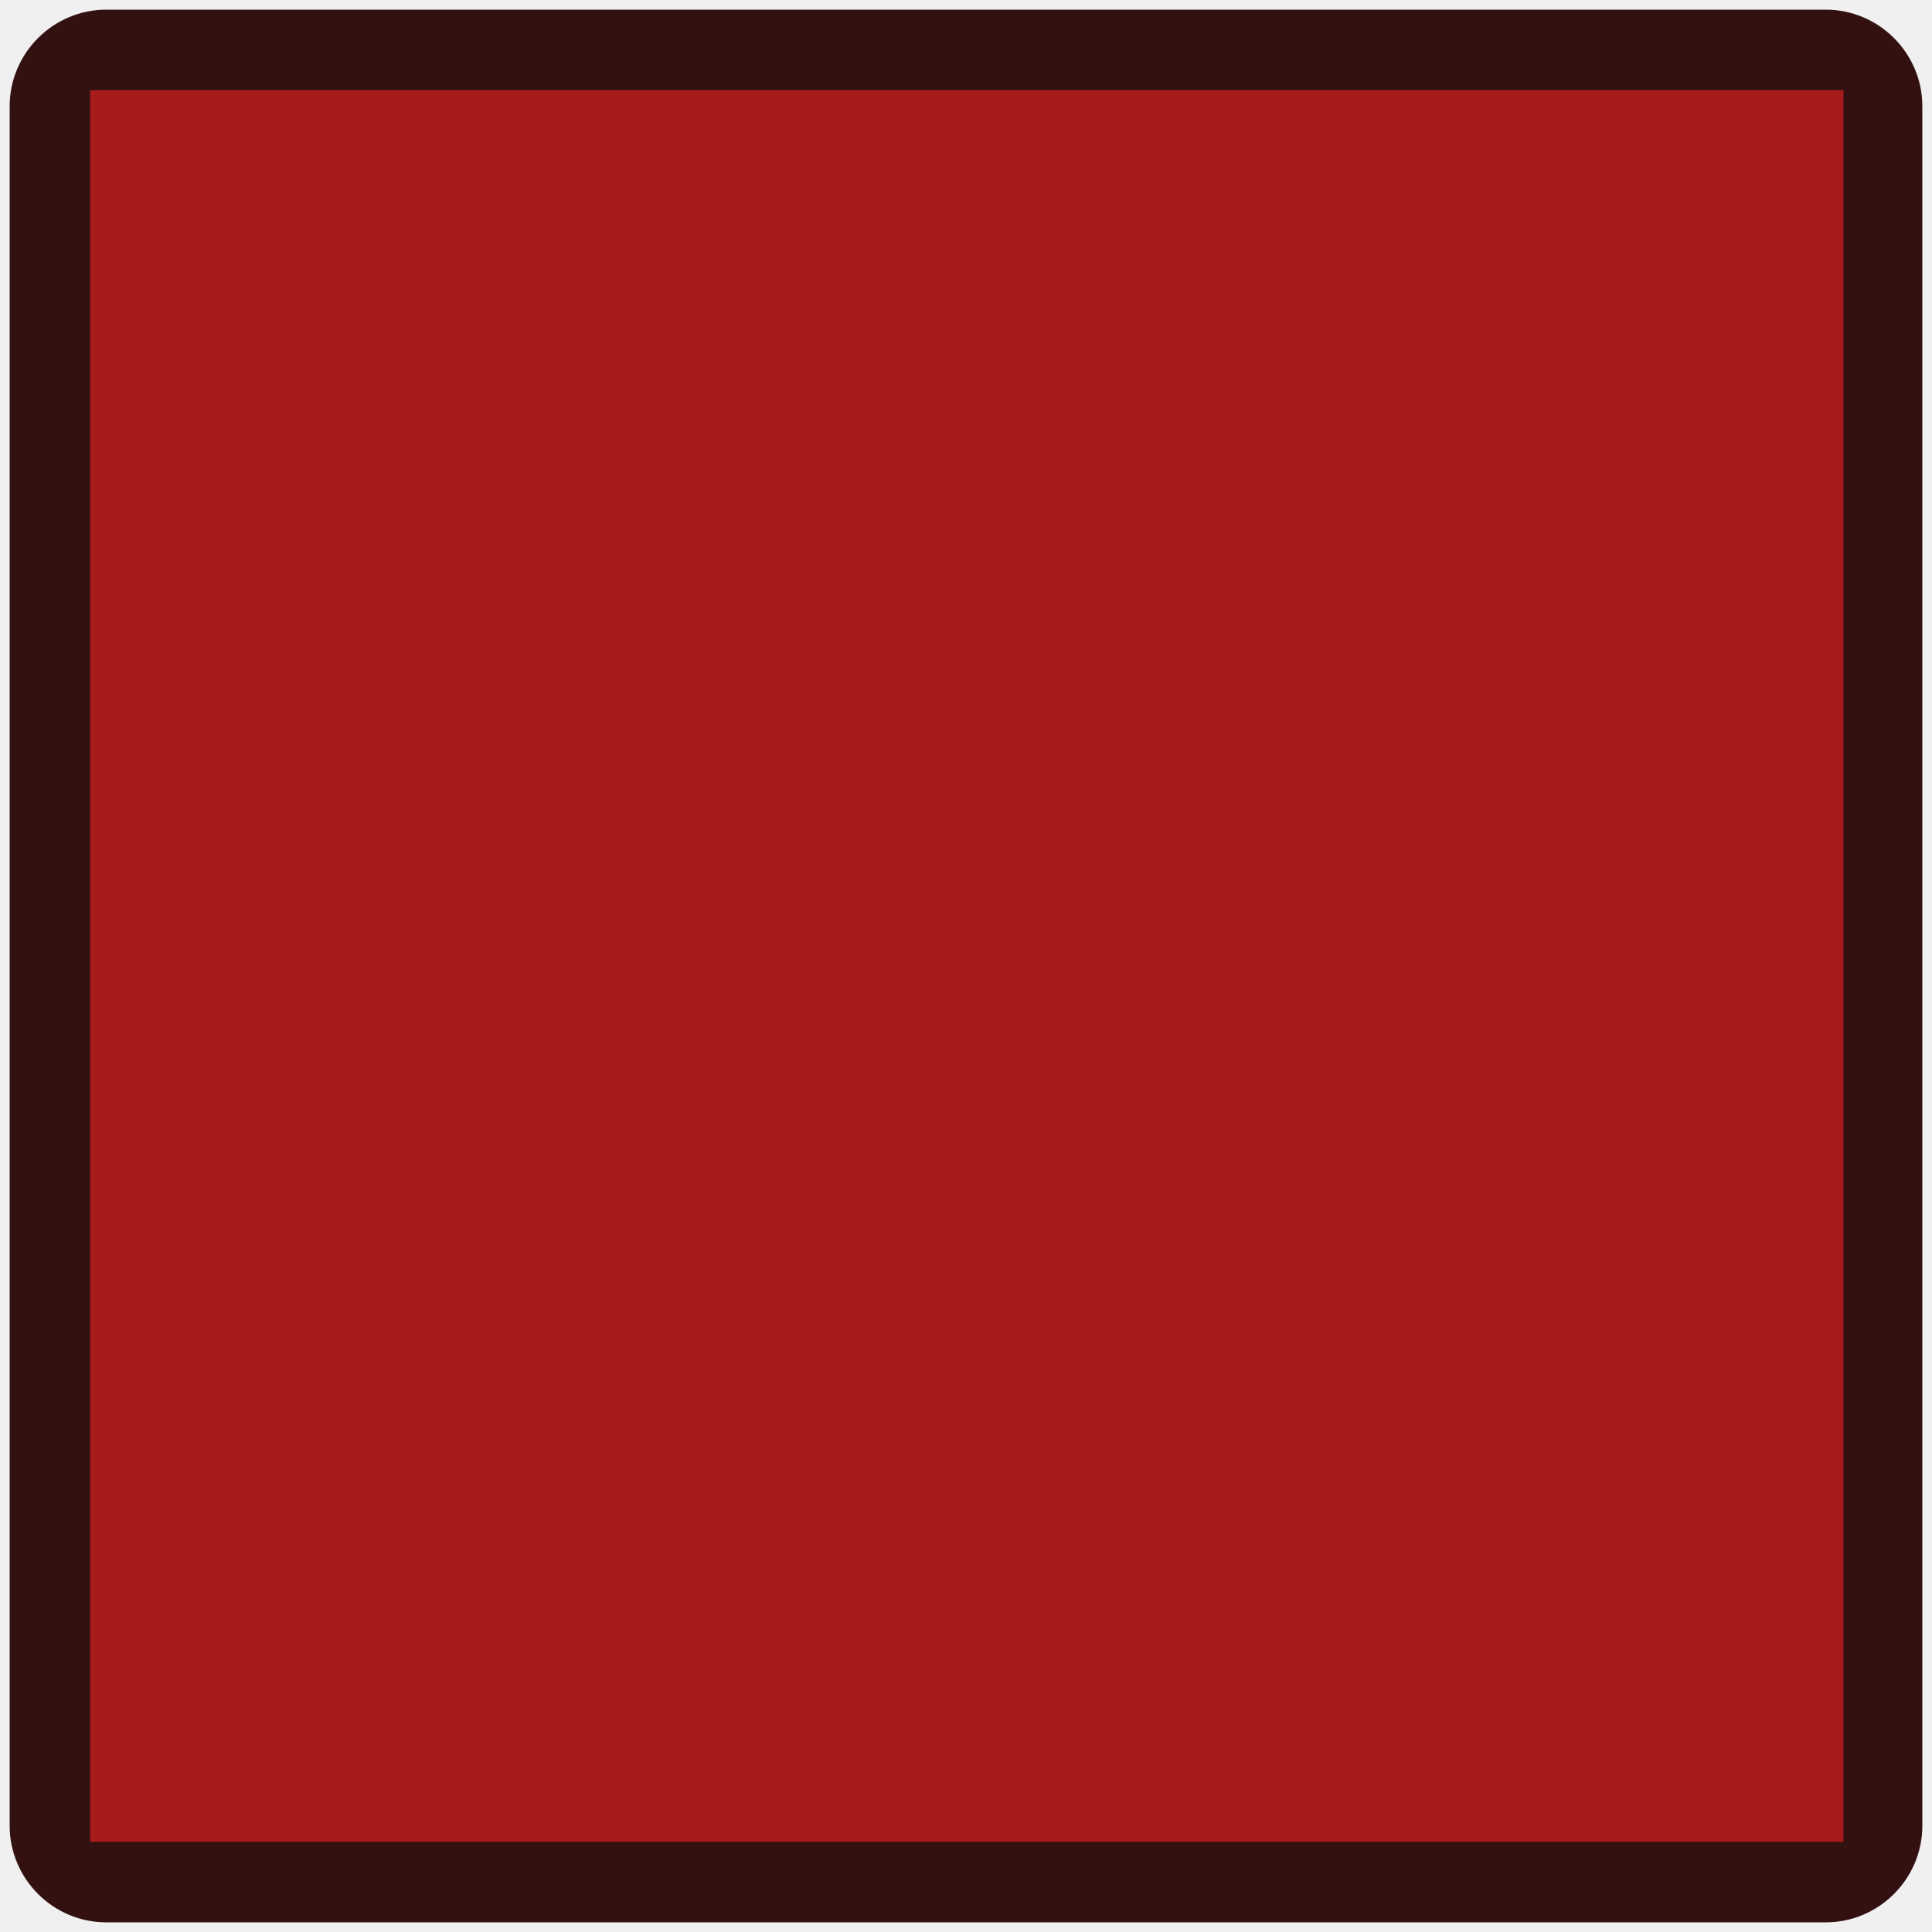
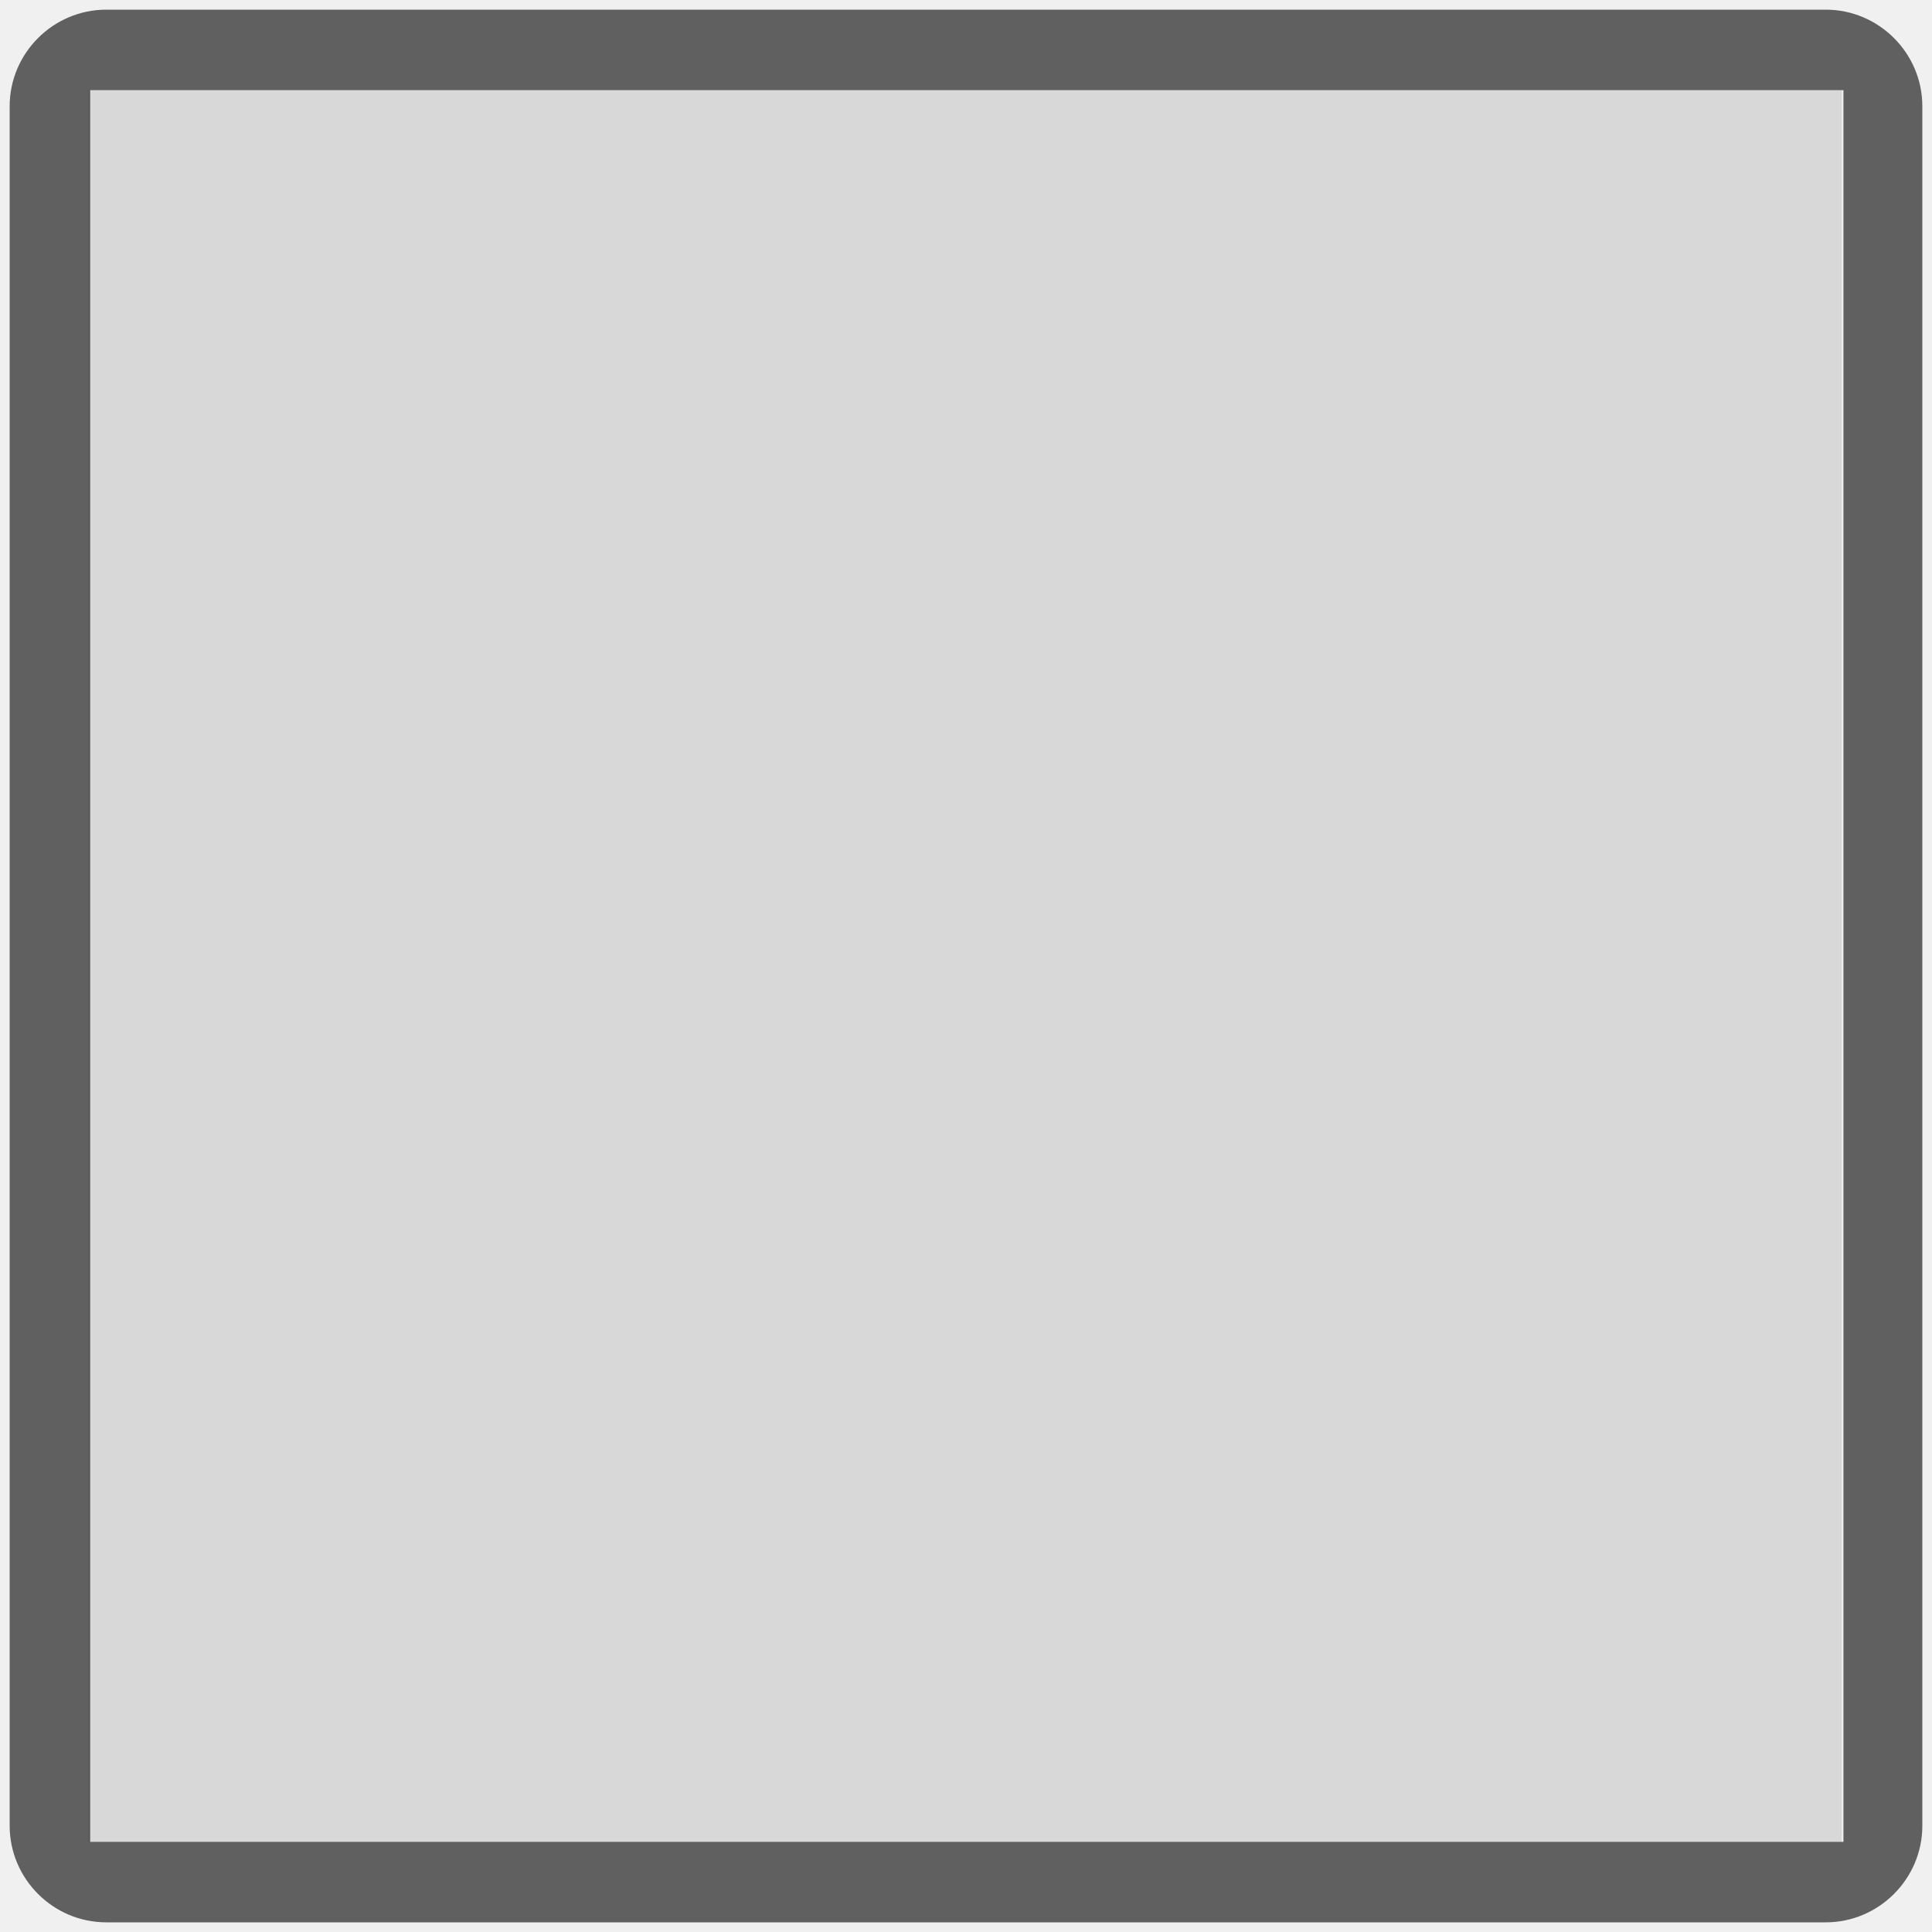
- <svg xmlns="http://www.w3.org/2000/svg" version="1.1" id="Layer_1" x="0px" y="0px" viewBox="-245 337 120 120" style="enable-background:new -245 337 120 120;" xml:space="preserve">
+ <svg xmlns="http://www.w3.org/2000/svg" version="1.1" baseProfile="basic" id="Layer_1" x="0px" y="0px" viewBox="-245 337 120 120" xml:space="preserve">
  <style type="text/css">
- 	.st0{fill:#331111;}
- 	.st1{display:none;}
- 	.st2{display:inline;}
- 	.st3{fill:#D8D8D8;}
- 	.st4{fill:#FFFFFF;}
- 	.st5{display:inline;opacity:0.26;enable-background:new    ;}
- 	.st6{fill:#2D0101;}
- 	.st7{fill:#A81B1B;}
+ 	.st0{display:none;}
+ 	.st1{display:inline;}
+ 	.st2{fill:#D8D8D8;}
+ 	.st3{fill:#FFFFFF;}
+ 	.st4{display:inline;opacity:0.26;}
+ 	.st5{fill:#2D0101;}
+ 	.st6{fill:#A81B1B;}
+ 	.st7{opacity:0.6;}
+ 	.st8{opacity:0.1;}
</style>
-   <g>
-     <path class="st0" d="M-238.4,456.4c-3.3,0-6-2.7-6-6V343.6c0-3.3,2.7-6,6-6h106.8c3.3,0,6,2.7,6,6v106.8c0,3.3-2.7,6-6,6H-238.4z" />
-   </g>
-   <g id="circle_guides" class="st1">
-     <g class="st2">
-       <circle class="st3" cx="-430" cy="734" r="60" />
+   <g id="circle_guides" class="st0">
+     <g class="st1">
+       <circle class="st2" cx="-675" cy="1071" r="60" />
    </g>
  </g>
-   <g id="lines" class="st1">
-     <g class="st2">
-       <rect x="-471.9" y="692.1" class="st4" width="83.9" height="83.9" />
-       <path d="M-388.6,692.6v82.9h-82.8v-82.9H-388.6 M-387.6,691.6h-84.8v84.9h84.9v-84.9H-387.6z" />
+   <g id="lines" class="st0">
+     <g class="st1">
+       <rect x="-716.9" y="1029.1" class="st3" width="83.9" height="83.9" />
+       <path d="M-633.6,1029.6v82.9h-82.8v-82.9H-633.6 M-632.6,1028.6h-84.8v84.9h84.9L-632.6,1028.6L-632.6,1028.6z" />
    </g>
  </g>
-   <g id="shapes" class="st1">
-     <rect x="-472.4" y="691.6" class="st5" width="84.9" height="84.9" />
+   <g id="shapes" class="st0">
+     <rect x="-717.4" y="1028.6" class="st4" width="84.9" height="84.9" />
  </g>
-   <g id="backgrounds" class="st1">
-     <g class="st2">
-       <rect x="-472.4" y="691.6" class="st6" width="84.9" height="84.9" />
+   <g id="backgrounds" class="st0">
+     <g class="st1">
+       <rect x="-717.4" y="1028.6" class="st5" width="84.9" height="84.9" />
    </g>
  </g>
-   <g id="shapes_copy" class="st1">
-     <g class="st2">
-       <rect x="-472.4" y="691.6" class="st7" width="84.9" height="84.9" />
+   <g id="shapes_copy" class="st0">
+     <g class="st1">
+       <rect x="-717.4" y="1028.6" class="st6" width="84.9" height="84.9" />
    </g>
  </g>
-   <g id="shapes_copy_2">
-     <rect x="-239.4" y="342.6" class="st7" width="108.9" height="108.8" />
+   <g>
+     <path class="st7" d="M-131.6,337.6h-106.8c-3.3,0-6,2.7-6,6v106.8c0,3.3,2.7,6,6,6v0h106.8c3.3,0,6-2.7,6-6V343.6   C-125.6,340.3-128.3,337.6-131.6,337.6z M-130.5,451.4h-108.9V342.6h108.9V451.4z" />
+     <rect x="-239.5" y="342.6" class="st8" width="108.9" height="108.8" />
  </g>
</svg>
